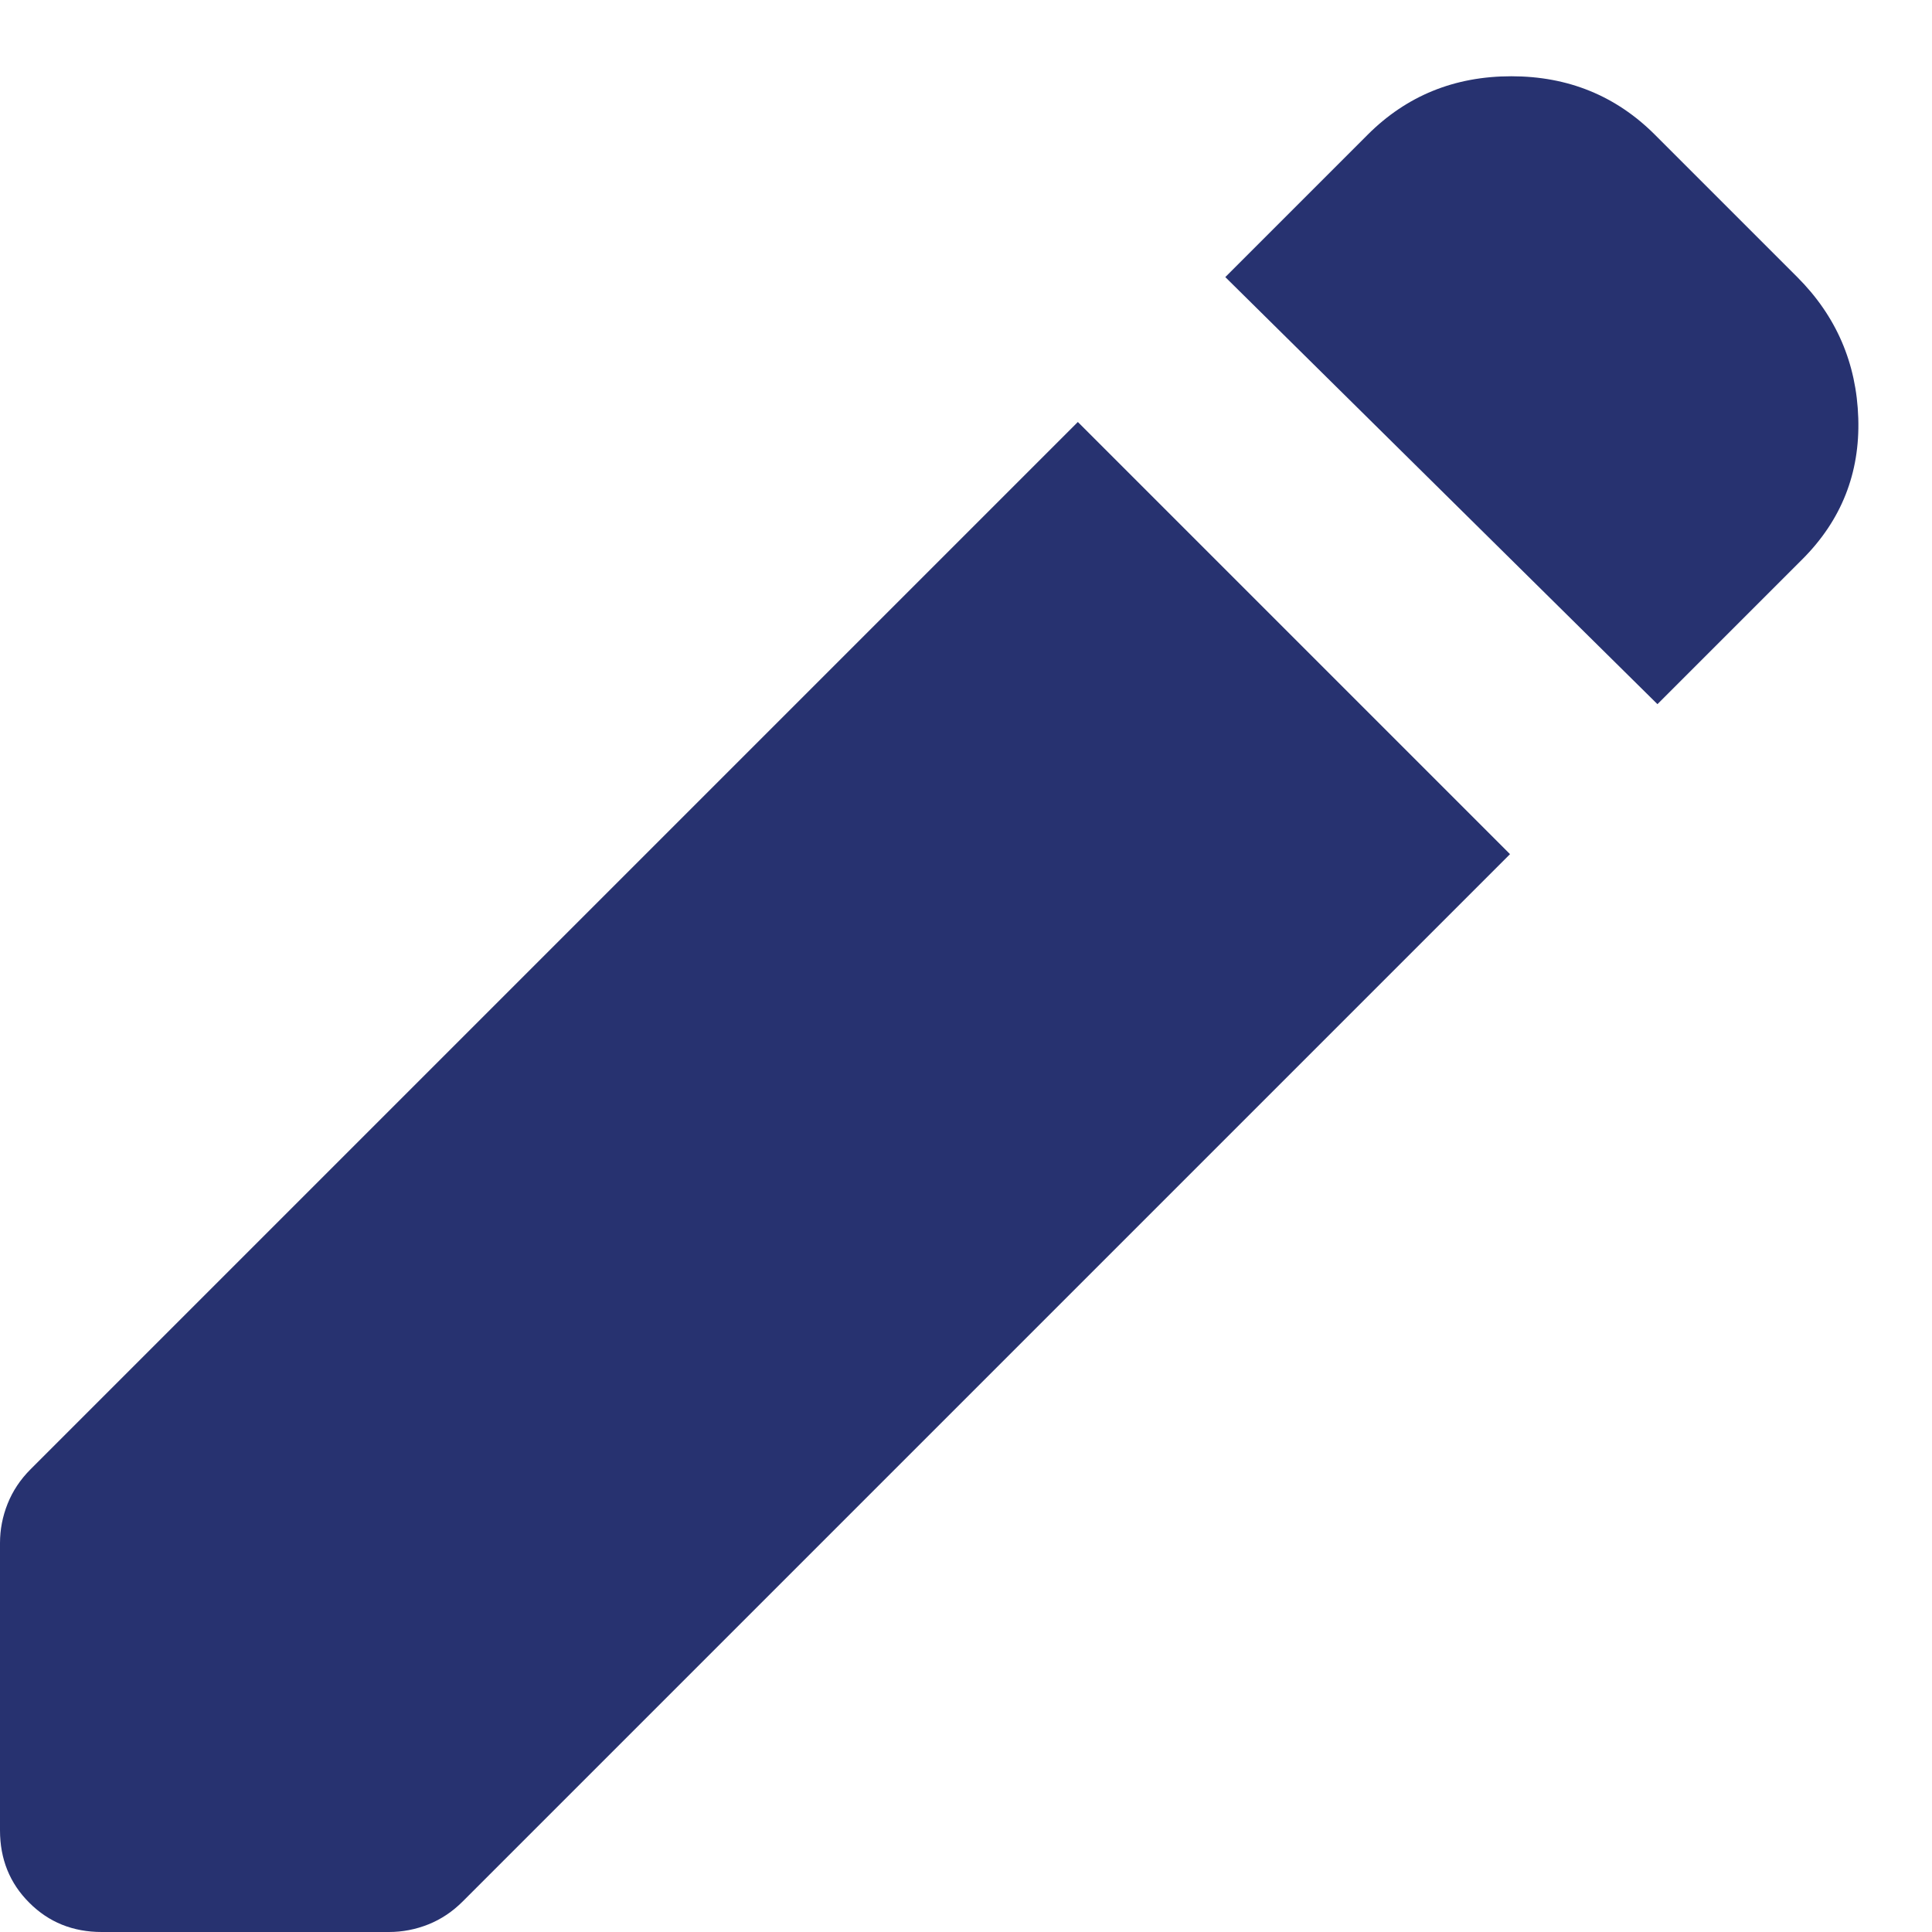
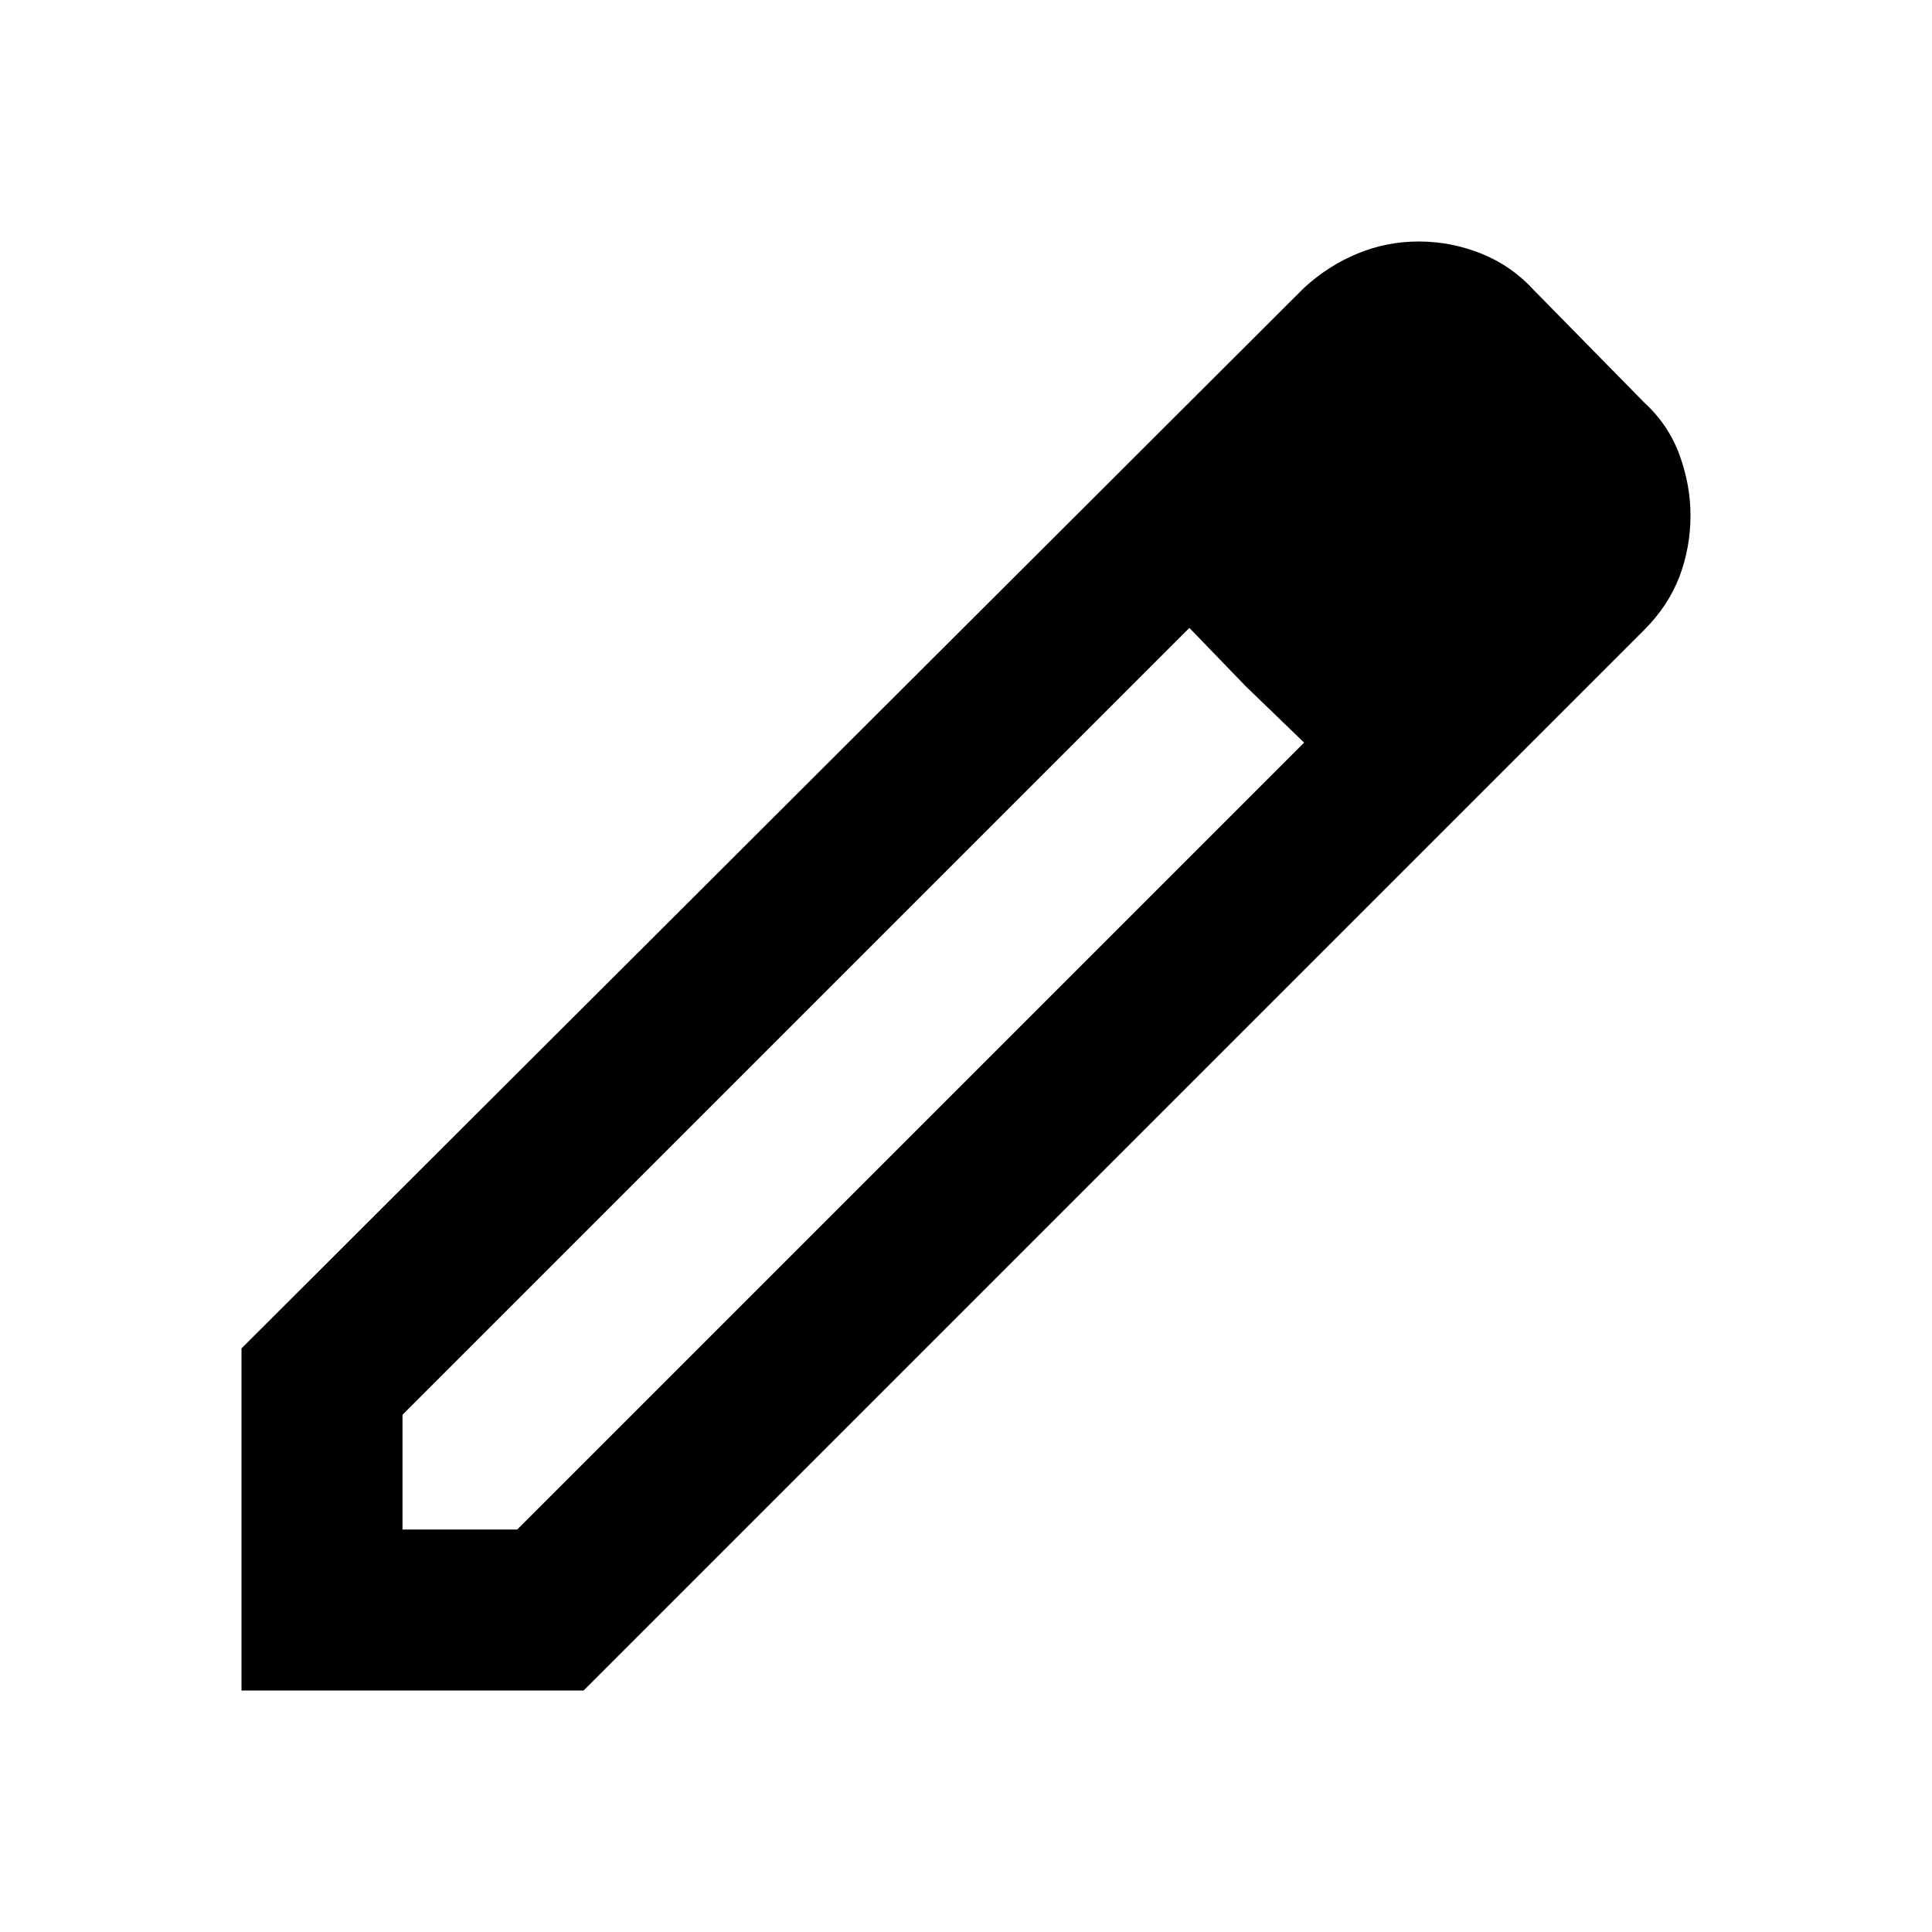
- <svg xmlns="http://www.w3.org/2000/svg" width="19" height="19" viewBox="0 0 19 19" fill="none">
-   <path d="M16.3 6.925L12.05 2.725L13.45 1.325C13.833 0.942 14.304 0.75 14.863 0.75C15.421 0.75 15.892 0.942 16.275 1.325L17.675 2.725C18.058 3.108 18.258 3.571 18.275 4.113C18.292 4.654 18.108 5.117 17.725 5.5L16.3 6.925ZM1 19C0.717 19 0.479 18.904 0.288 18.712C0.096 18.521 0 18.283 0 18V15.175C0 15.042 0.025 14.913 0.075 14.788C0.125 14.663 0.2 14.55 0.3 14.45L10.6 4.15L14.85 8.4L4.55 18.7C4.45 18.8 4.338 18.875 4.213 18.925C4.088 18.975 3.958 19 3.825 19H1Z" fill="#273270" />
+ <svg xmlns="http://www.w3.org/2000/svg" width="1em" height="1em" viewBox="0 0 24 24" fill="none">
+   <path d="M5 19H6.425L16.2 9.225L14.775 7.8L5 17.575V19ZM3 21V16.75L16.2 3.575C16.4 3.392 16.621 3.25 16.863 3.15C17.104 3.05 17.358 3 17.625 3C17.892 3 18.15 3.05 18.4 3.15C18.65 3.25 18.867 3.4 19.05 3.6L20.425 5C20.625 5.183 20.771 5.4 20.863 5.65C20.954 5.9 21 6.15 21 6.4C21 6.667 20.954 6.921 20.863 7.162C20.771 7.404 20.625 7.625 20.425 7.825L7.25 21H3ZM15.475 8.525L14.775 7.8L16.2 9.225L15.475 8.525Z" fill="currentColor" />
</svg>
